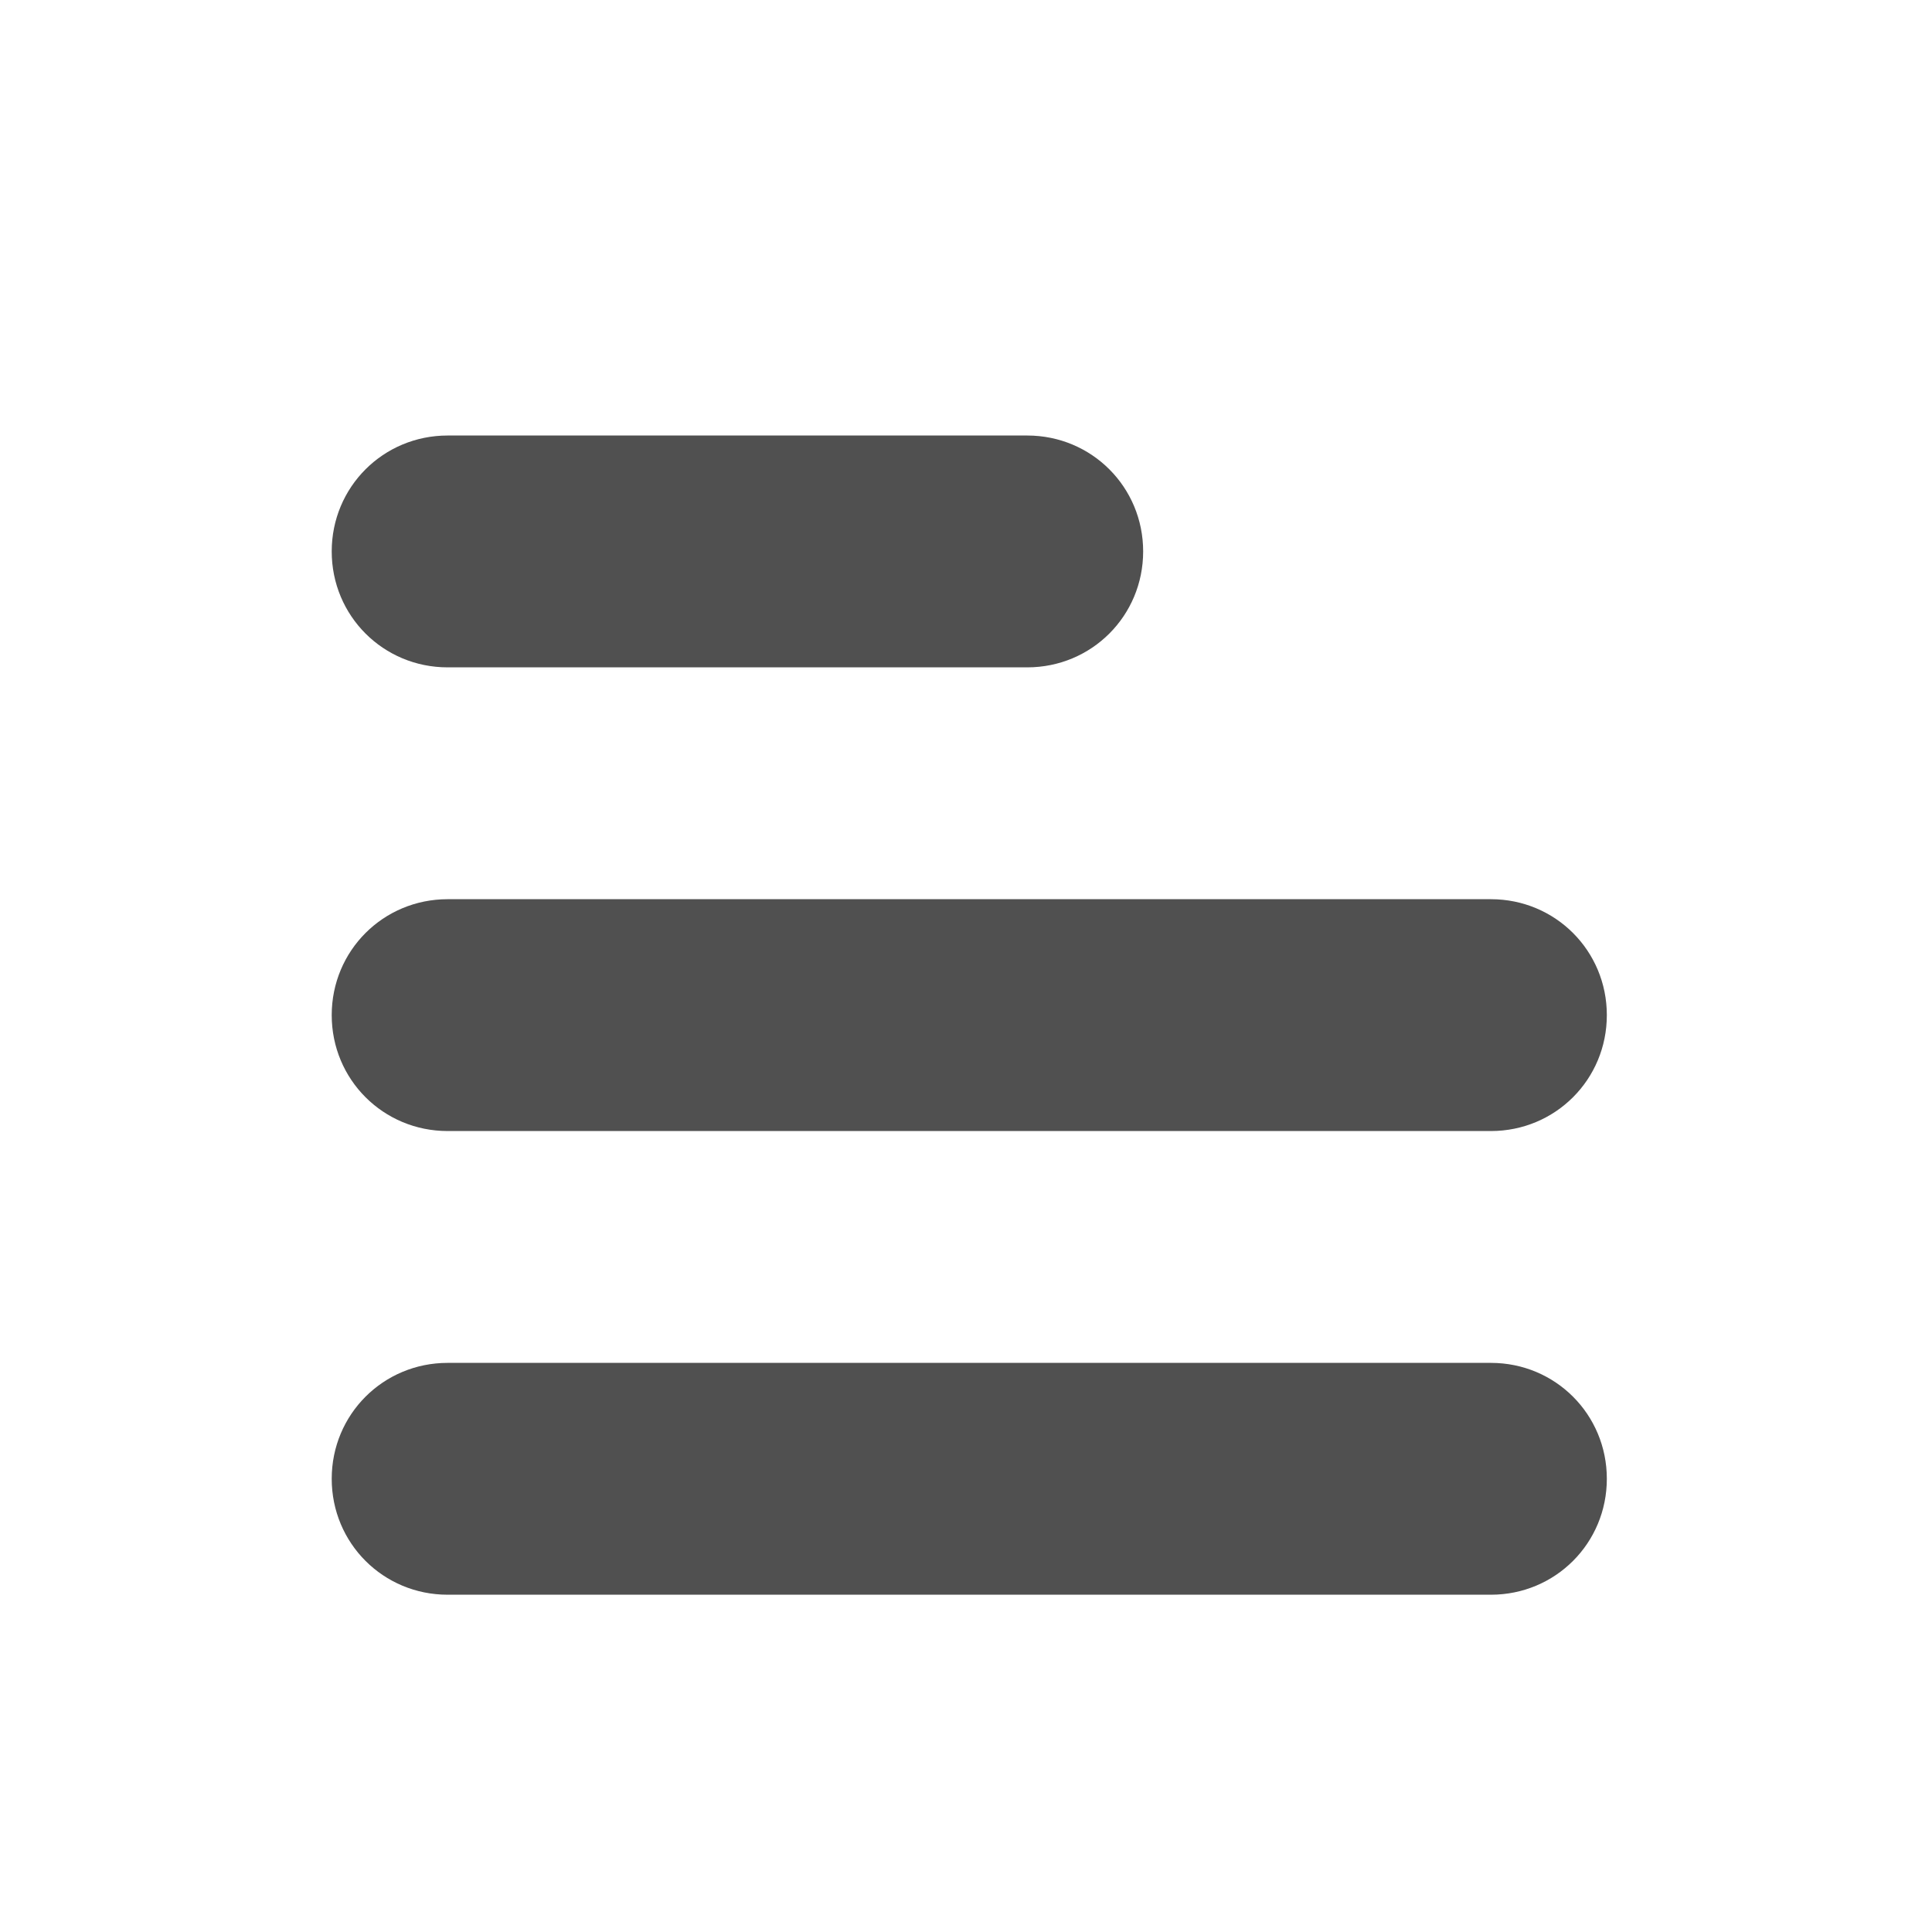
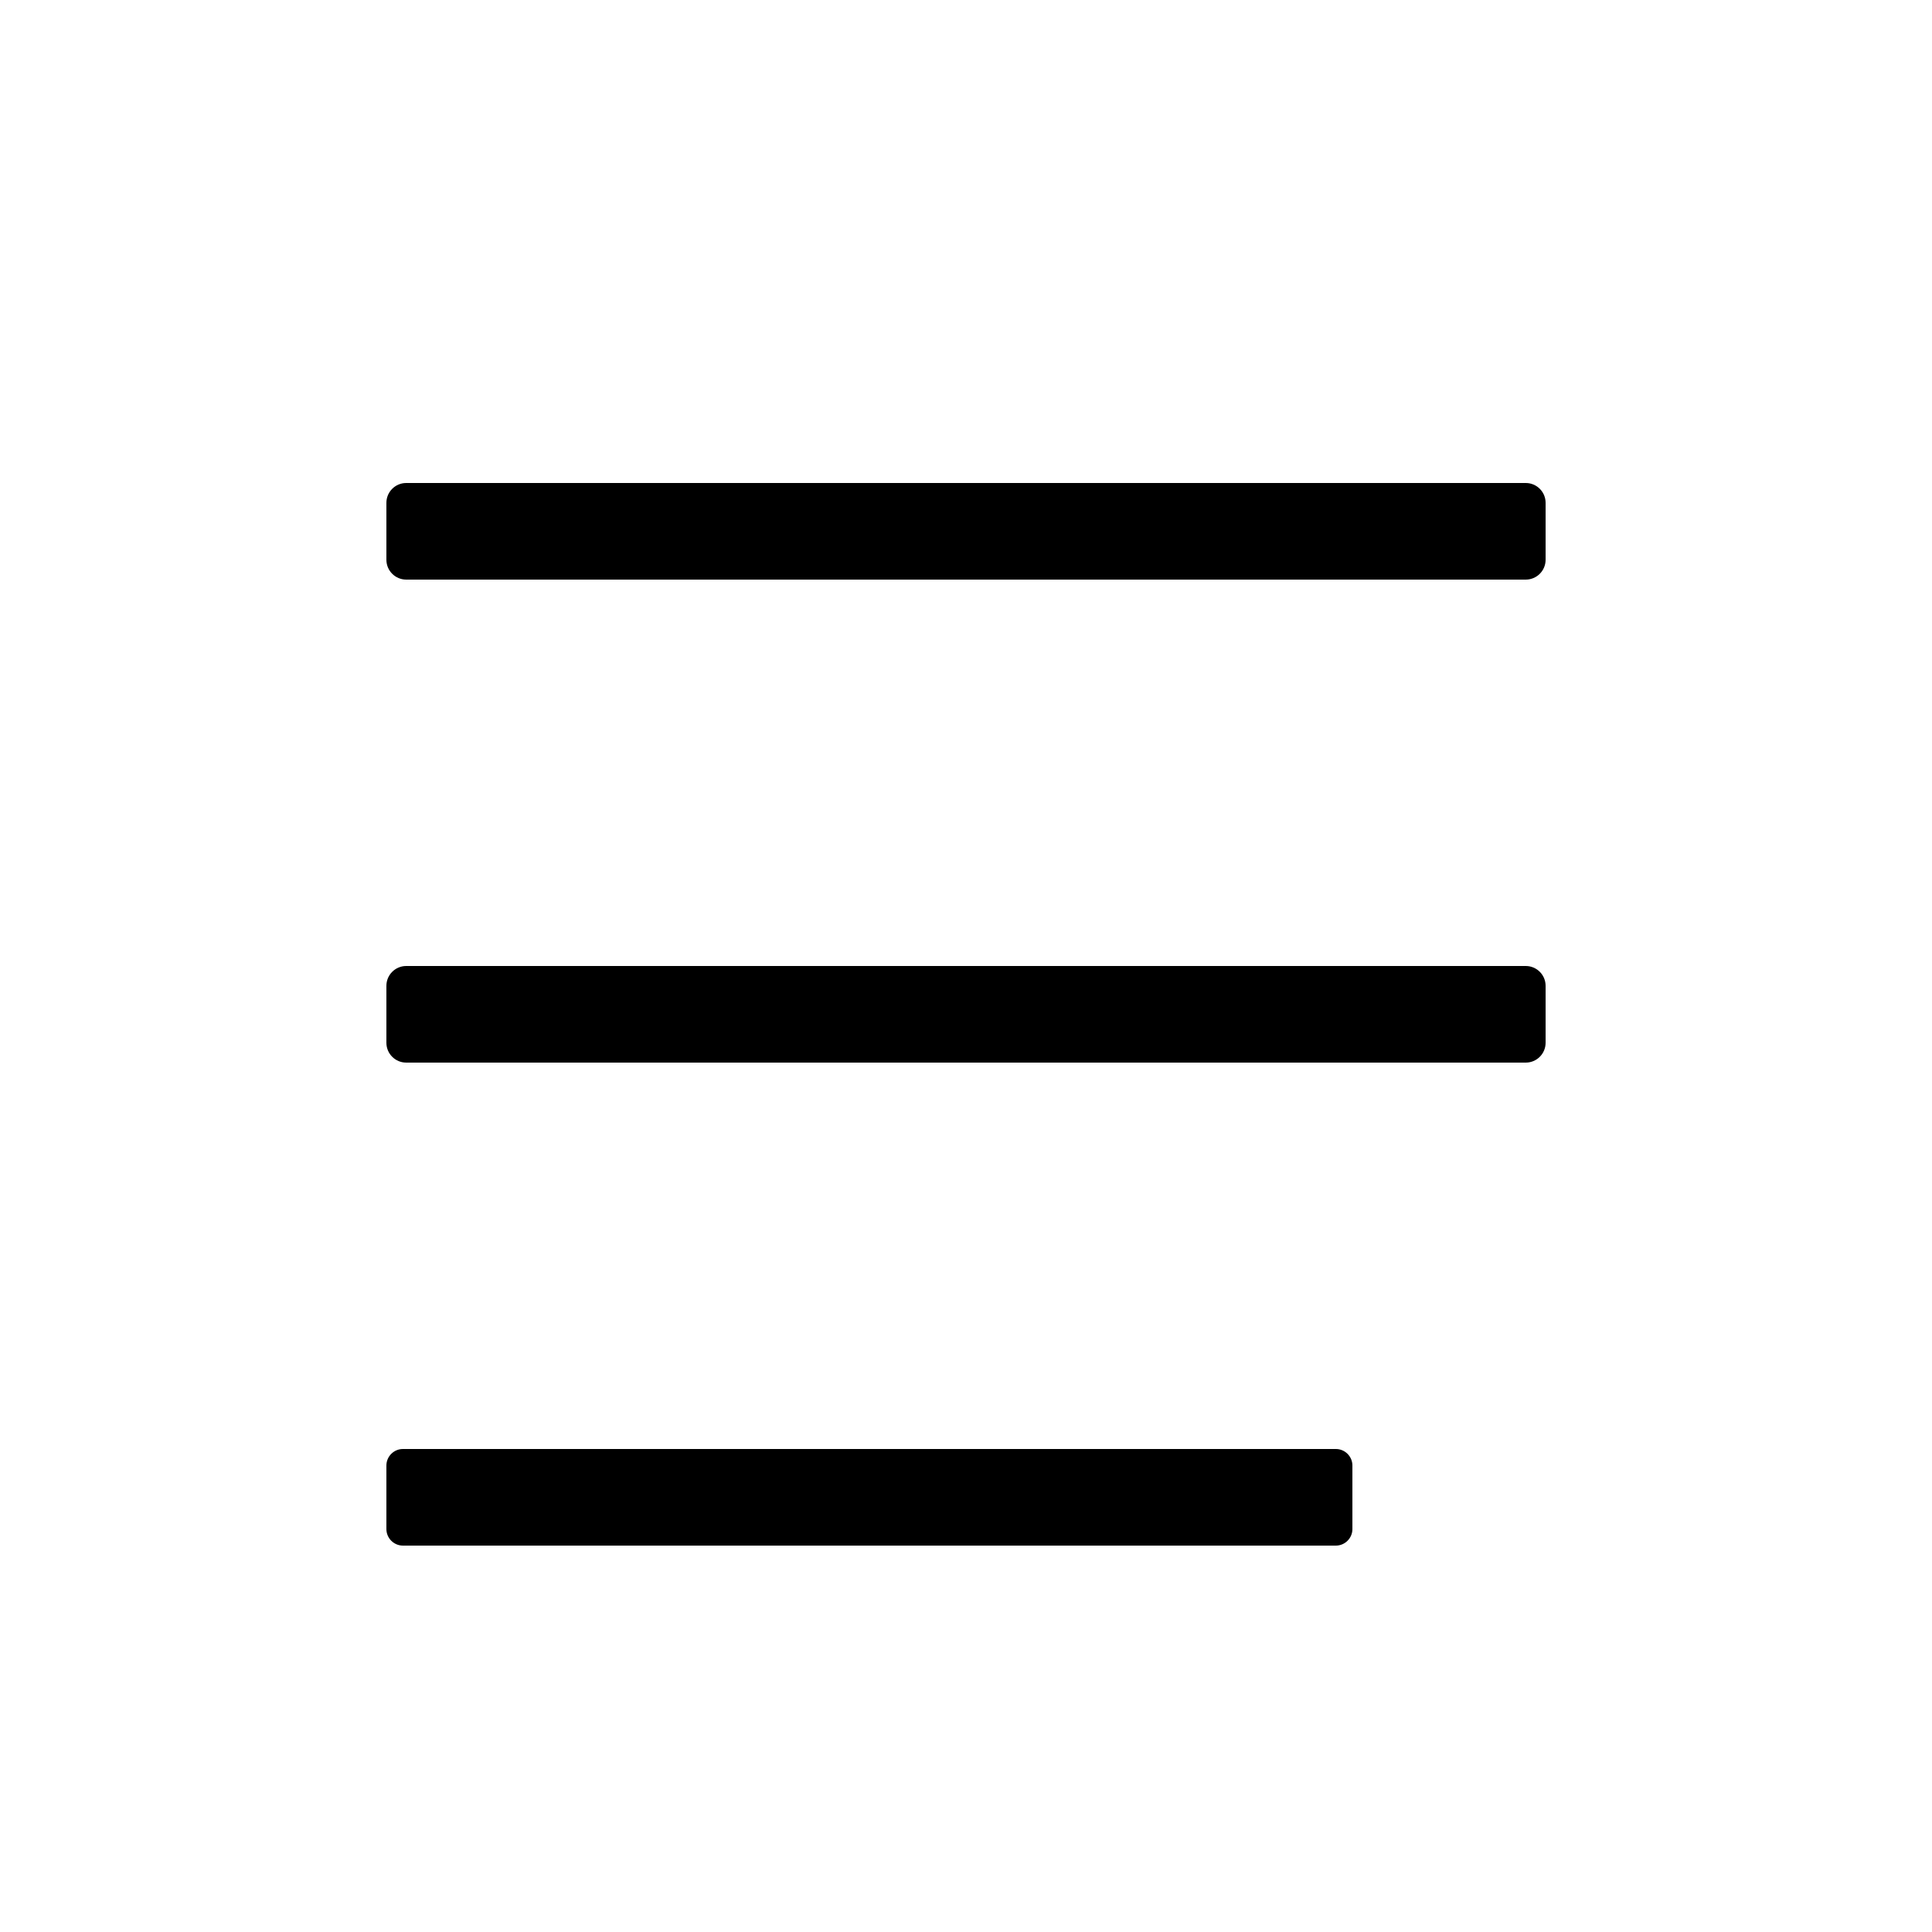
- <svg xmlns="http://www.w3.org/2000/svg" width="15" height="15" viewBox="0 0 15 15" version="1.1" id="svg12">
-   <defs id="defs6" />
-   <g transform="translate(-2.524576,-2.118644)" id="g16">
-     <g id="g6-4">
-       <path style="fill:#505050" d="M 14.1,10.9 H 6 C 5.5,10.9 5.1,10.5 5.1,10 5.1,9.5 5.5,9.1 6,9.1 h 8.1 c 0.5,0 0.9,0.4 0.9,0.9 0,0.5 -0.4,0.9 -0.9,0.9 z" id="path4" />
-     </g>
-     <g id="g10">
-       <path style="fill:#505050" d="M 14.1,14.5 H 6 c -0.5,0 -0.9,-0.4 -0.9,-0.9 0,-0.5 0.4,-0.9 0.9,-0.9 h 8.1 c 0.5,0 0.9,0.4 0.9,0.9 0,0.5 -0.4,0.9 -0.9,0.9 z" id="path8" />
-     </g>
-     <g id="g14">
-       <path style="fill:#505050" d="M 10.5,7.3 H 6 C 5.5,7.3 5.1,6.9 5.1,6.4 5.1,5.9 5.5,5.5 6,5.5 h 4.5 c 0.5,0 0.9,0.4 0.9,0.9 0,0.5 -0.4,0.9 -0.9,0.9 z" id="path12" />
-     </g>
+ <svg xmlns="http://www.w3.org/2000/svg" width="20px" height="20px" viewBox="0 0 20 20" version="1.1">
+   <g id="DTK/Toolbar/TitleButton/Menu" stroke="none" fill="none" fill-rule="nonzero">
+     <path d="M13.658,16 L13.829,16 C13.923,16 14,15.923 14,15.829 L14,15.171 C14,15.077 13.923,15 13.829,15 L13.658,15 L4.342,15 L4.171,15 C4.077,15 4,15.077 4,15.171 L4,15.829 C4,15.923 4.077,16 4.171,16 L4.342,16 L13.658,16 Z M15.59,11 L15.795,11 C15.908,11 16,10.908 16,10.795 L16,10.205 C16,10.092 15.908,10 15.795,10 L15.59,10 L4.41,10 L4.205,10 C4.092,10 4,10.092 4,10.205 L4,10.795 C4,10.908 4.092,11 4.205,11 L4.41,11 L15.59,11 Z M15.59,6 L15.795,6 C15.908,6 16,5.908 16,5.795 L16,5.205 C16,5.092 15.908,5 15.795,5 L15.59,5 L4.41,5 L4.205,5 C4.092,5 4,5.092 4,5.205 L4,5.795 C4,5.908 4.092,6 4.205,6 L4.41,6 L15.59,6 Z" id="形状结合" fill="#000000" />
  </g>
</svg>
